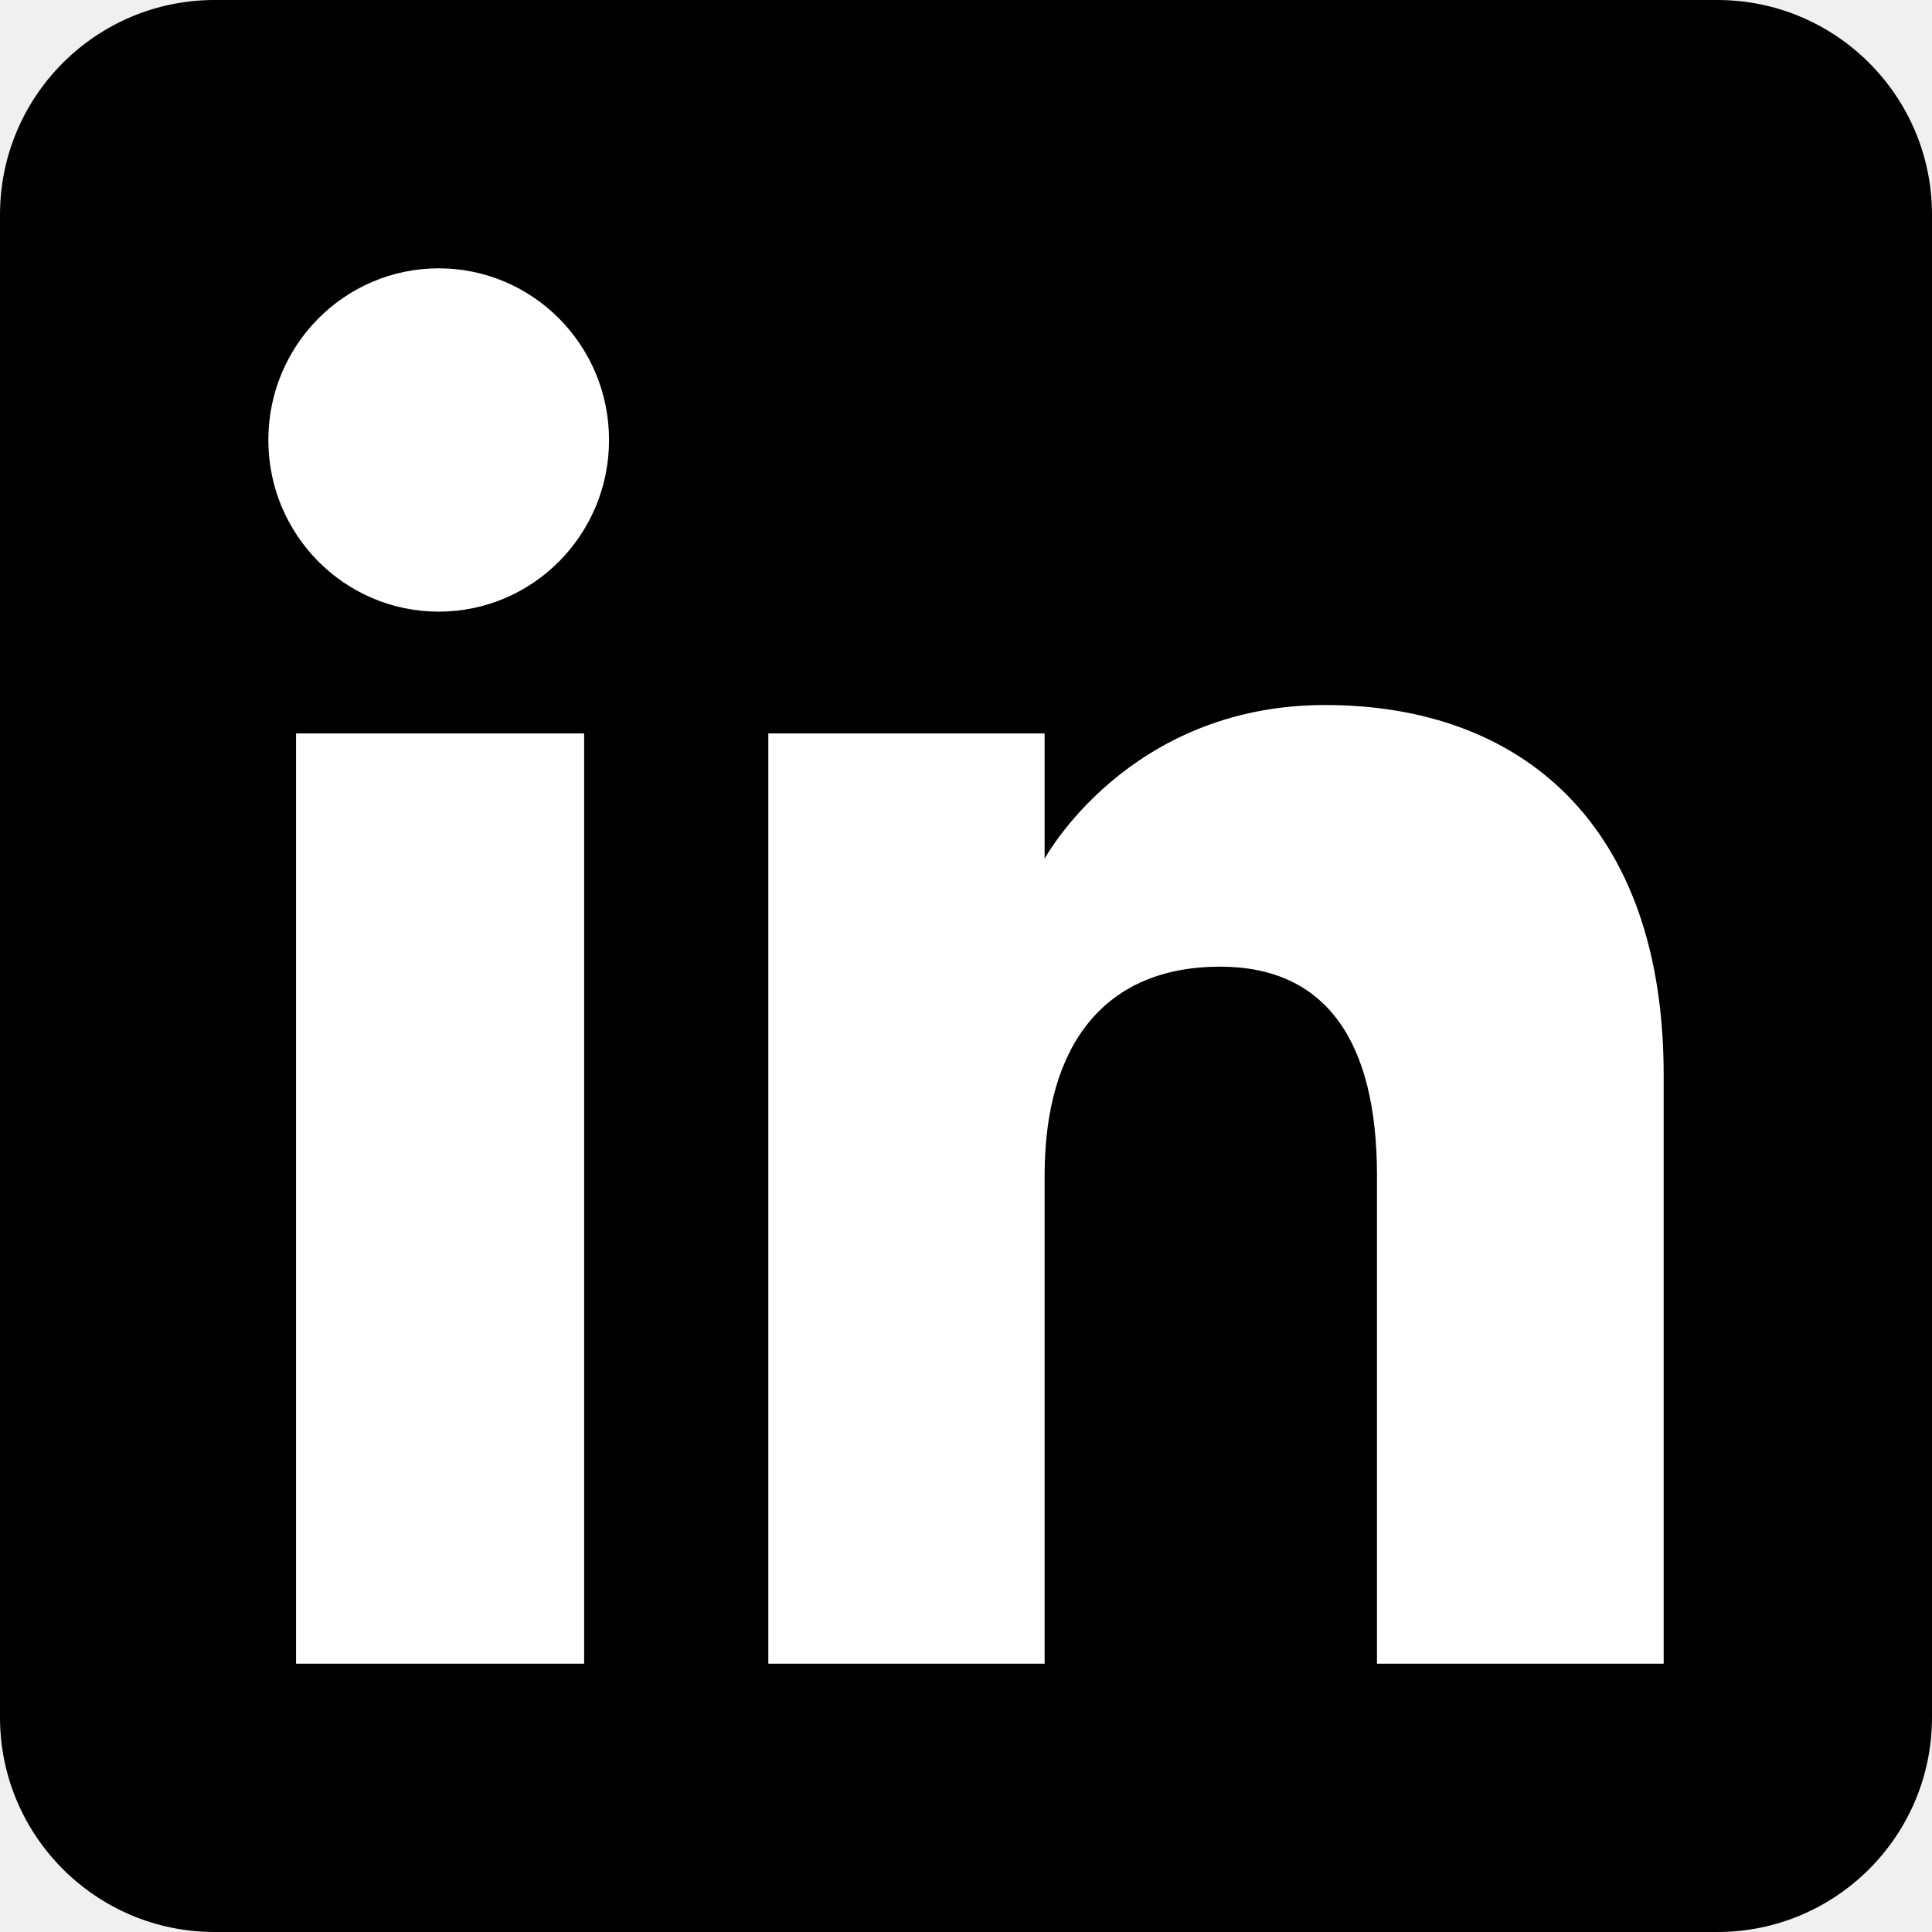
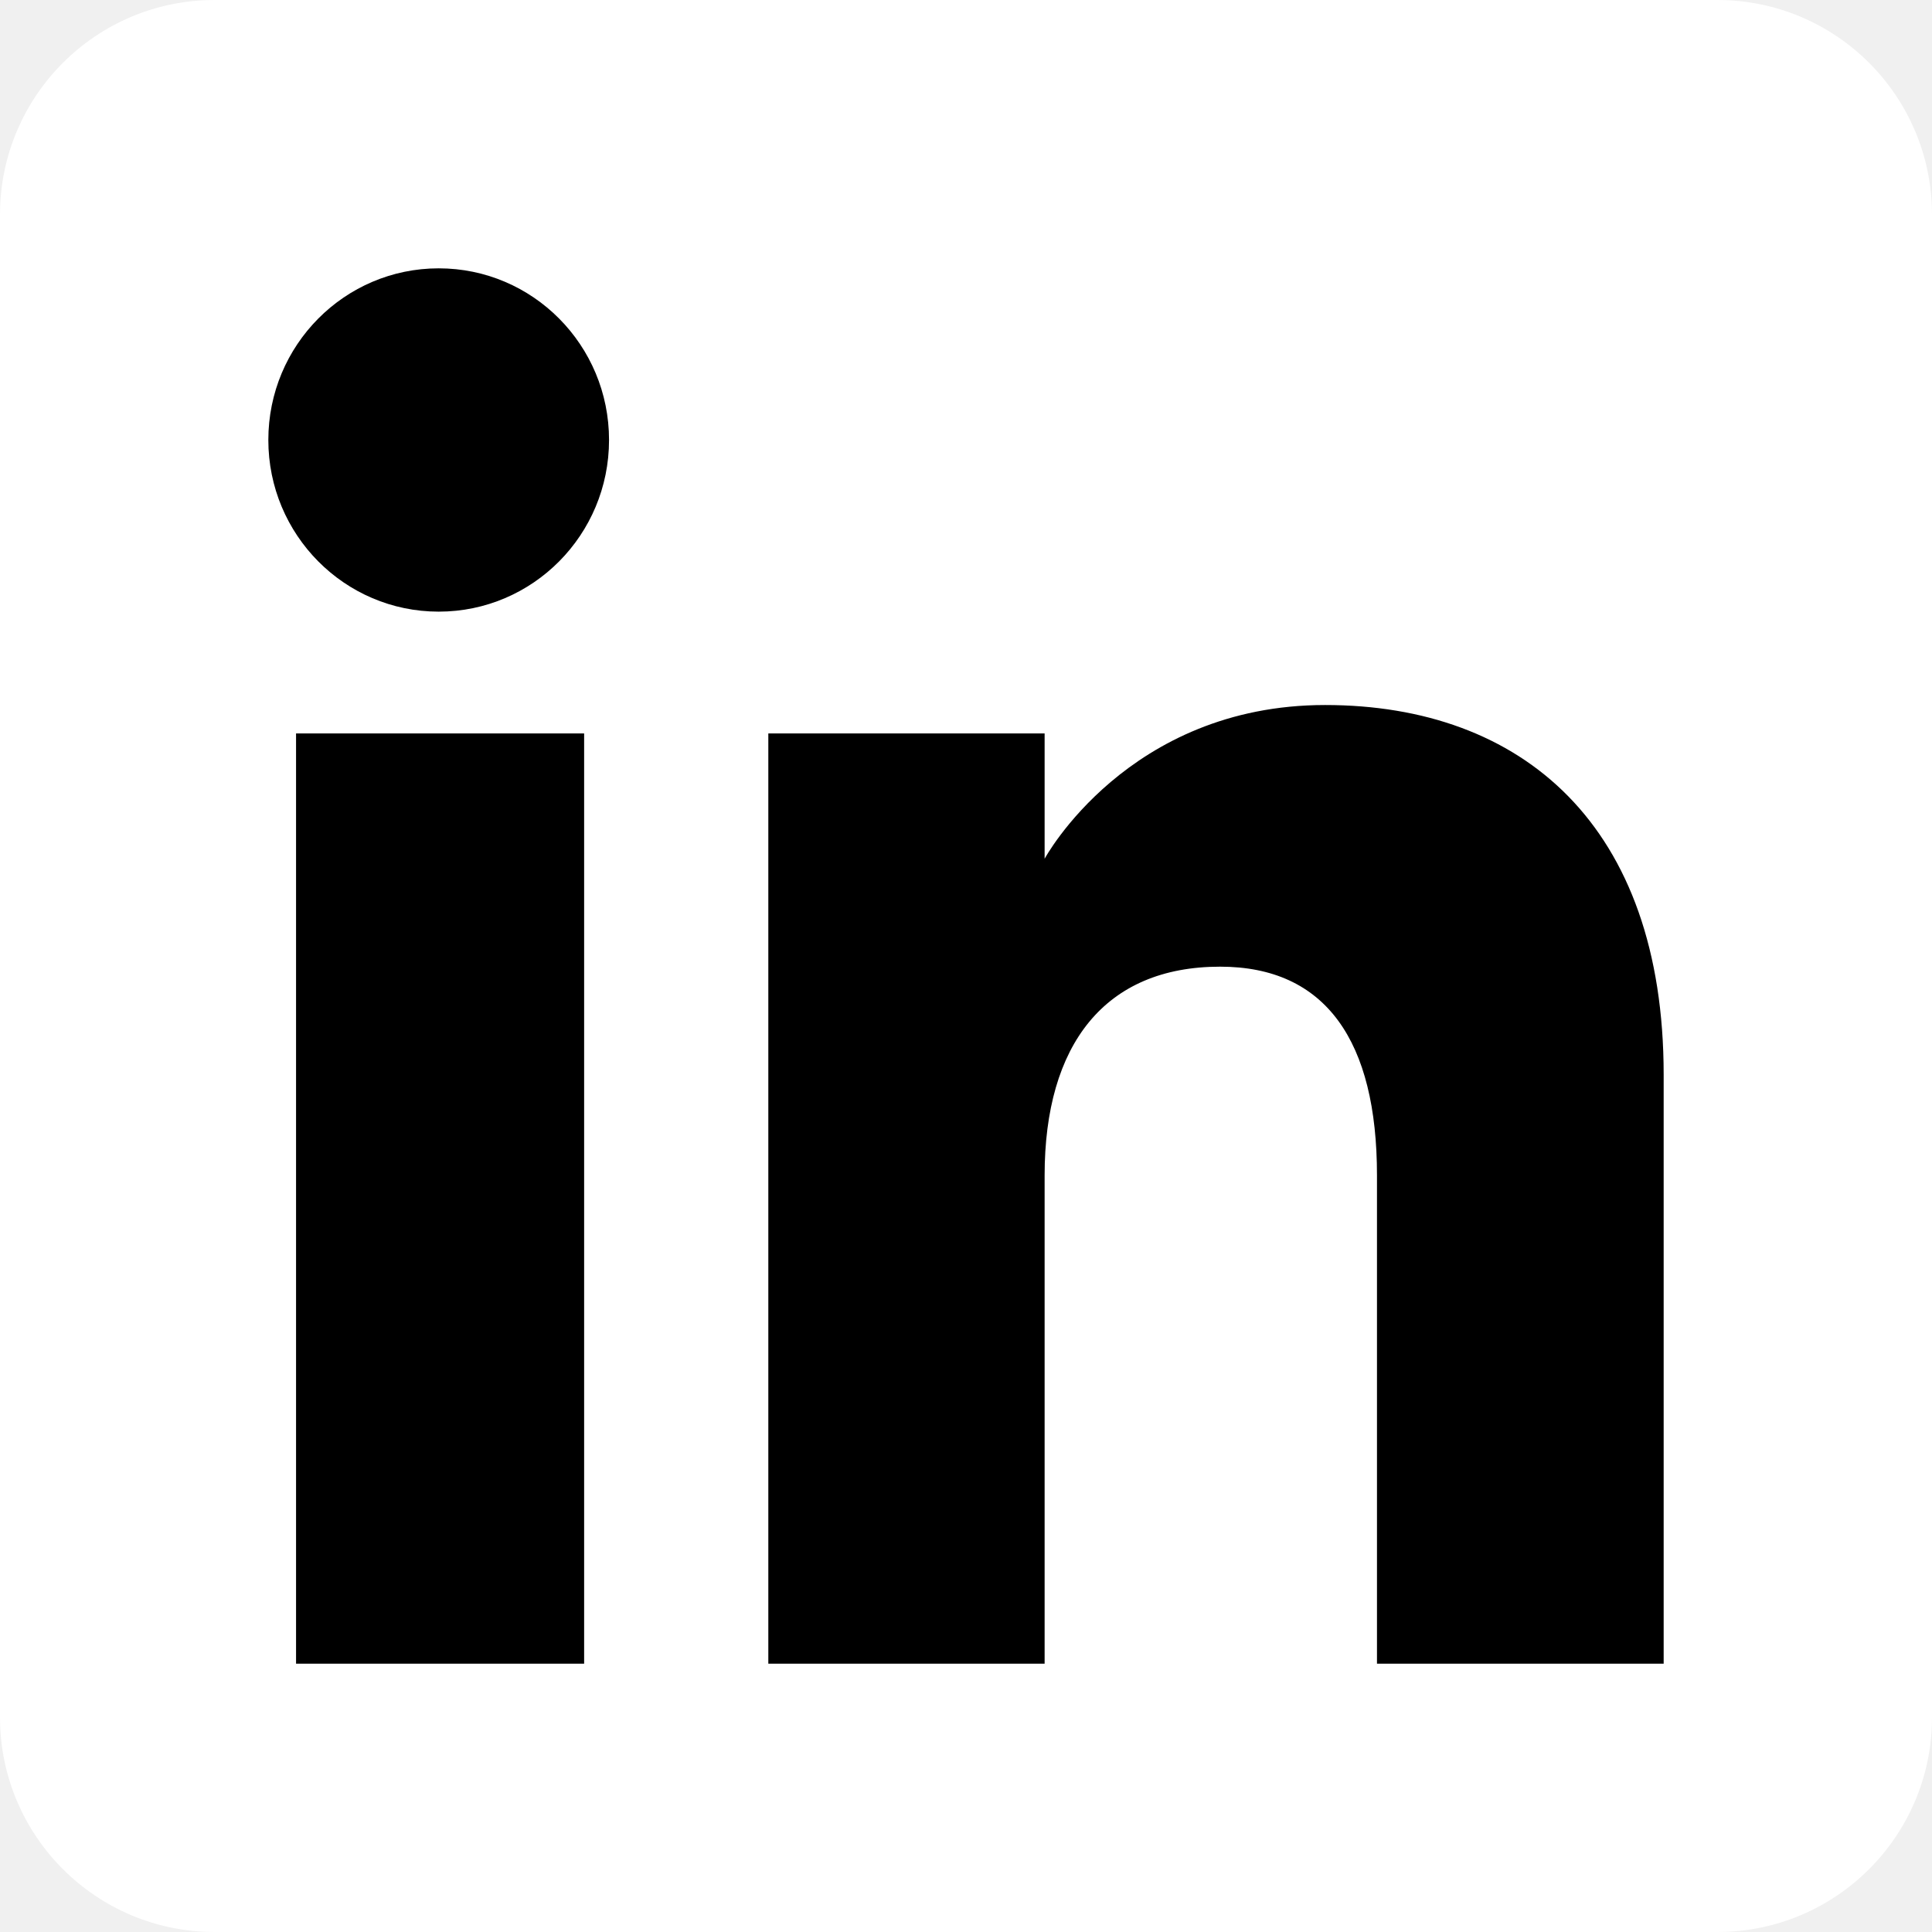
<svg xmlns="http://www.w3.org/2000/svg" viewBox="0 0 72 72" version="1.1">
  <defs />
  <g id="Page-1" stroke="none" stroke-width="1" fill="none" fill-rule="evenodd">
    <g id="Social-Icons---Rounded-Black" transform="translate(-376, -267)">
      <g id="Linkedin" transform="translate(376, 267)">
-         <path d="M8,72 L64,72 C68.418,72 72,68.418 72,64 L72,8 C72,3.582 68.418,-8.11624501e-16 64,0 L8,0 C3.582,8.11624501e-16 -5.41083001e-16,3.582 0,8 L0,64 C5.41083001e-16,68.418 3.582,72 8,72 Z" id="Rounded" fill="#000000" />
-         <path d="M62,62 L51.316,62 L51.316,43.802 C51.316,38.813 49.42,36.025 45.471,36.025 C41.175,36.025 38.93,38.926 38.93,43.802 L38.93,62 L28.633,62 L28.633,27.333 L38.93,27.333 L38.93,32.003 C38.93,32.003 42.026,26.274 49.383,26.274 C56.736,26.274 62,30.764 62,40.051 L62,62 Z M16.349,22.794 C12.842,22.794 10,19.93 10,16.397 C10,12.864 12.842,10 16.349,10 C19.857,10 22.697,12.864 22.697,16.397 C22.697,19.93 19.857,22.794 16.349,22.794 Z M11.033,62 L21.769,62 L21.769,27.333 L11.033,27.333 L11.033,62 Z" fill="#FFFFFF" />
+         <path d="M8,72 L64,72 C68.418,72 72,68.418 72,64 L72,8 C72,3.582 68.418,-8.11624501e-16 64,0 L8,0 C3.582,8.11624501e-16 -5.41083001e-16,3.582 0,8 L0,64 C5.41083001e-16,68.418 3.582,72 8,72 Z" id="Rounded" fill="white" />
+         <path d="M62,62 L51.316,62 L51.316,43.802 C51.316,38.813 49.42,36.025 45.471,36.025 C41.175,36.025 38.93,38.926 38.93,43.802 L38.93,62 L28.633,62 L28.633,27.333 L38.93,27.333 L38.93,32.003 C38.93,32.003 42.026,26.274 49.383,26.274 C56.736,26.274 62,30.764 62,40.051 L62,62 Z M16.349,22.794 C12.842,22.794 10,19.93 10,16.397 C10,12.864 12.842,10 16.349,10 C19.857,10 22.697,12.864 22.697,16.397 C22.697,19.93 19.857,22.794 16.349,22.794 Z M11.033,62 L21.769,62 L21.769,27.333 L11.033,27.333 L11.033,62 Z" fill="black" />
      </g>
    </g>
  </g>
</svg>
